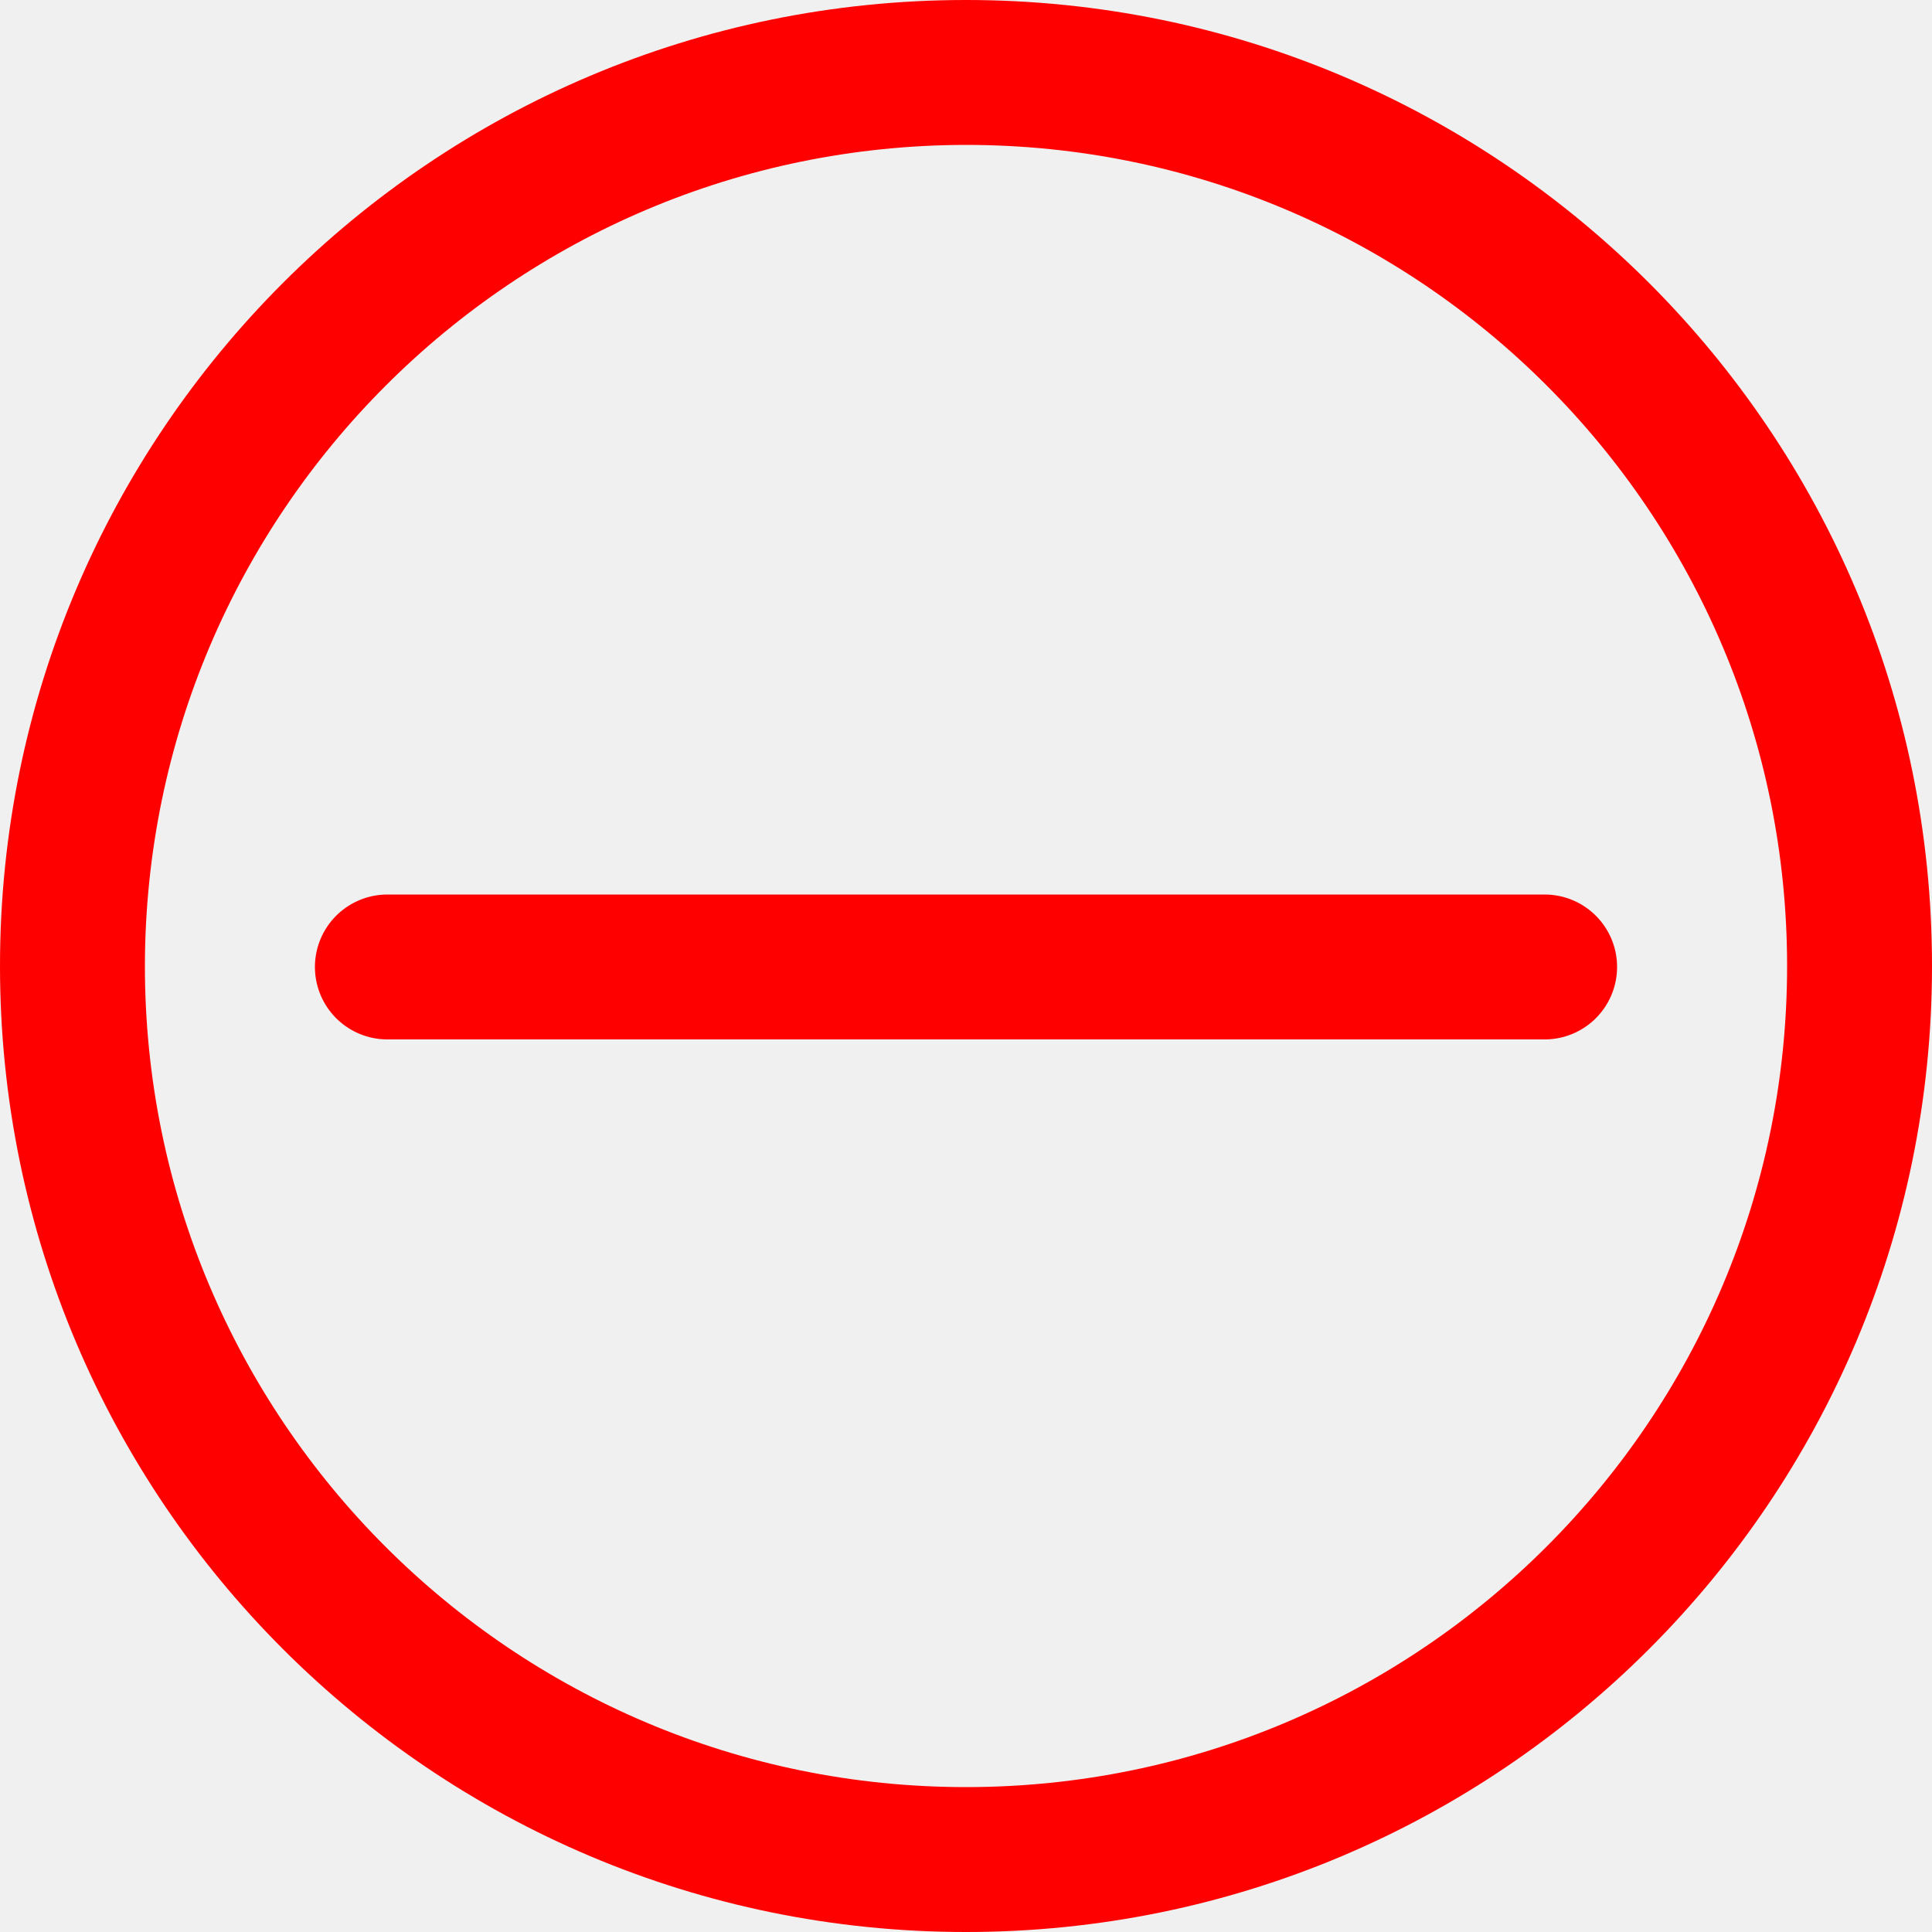
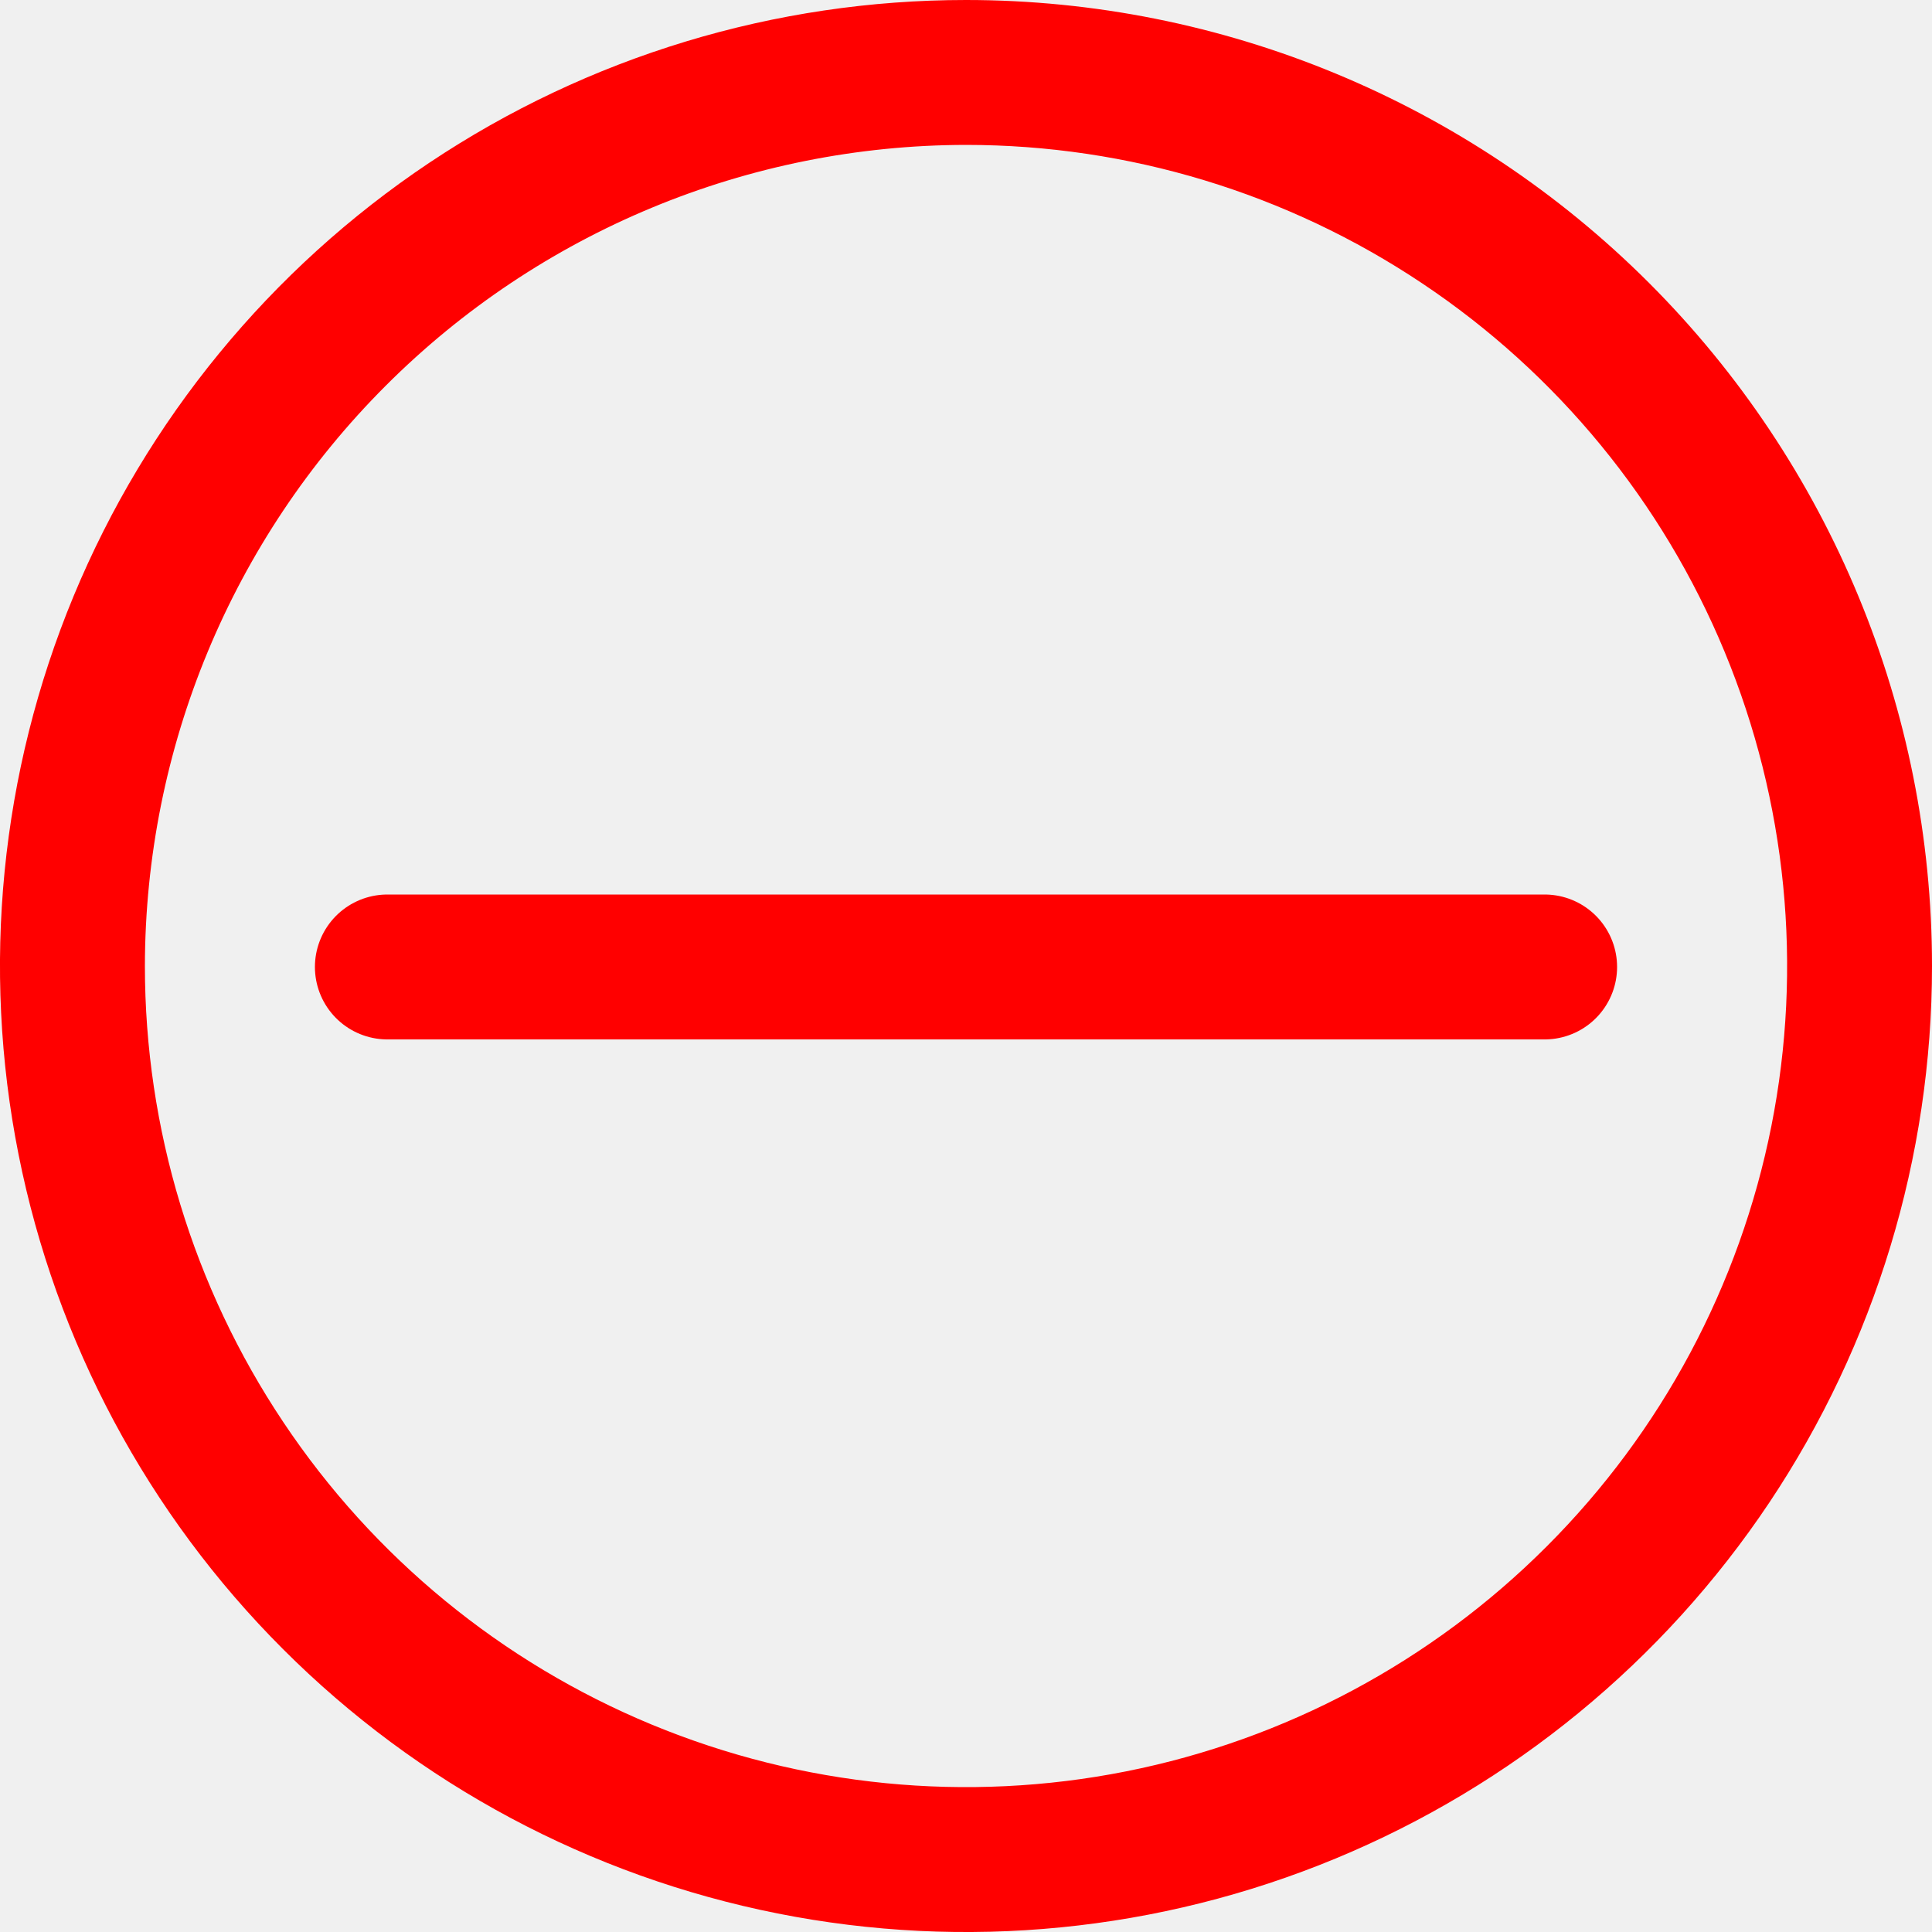
- <svg xmlns="http://www.w3.org/2000/svg" viewBox="0 0 20 20">
+ <svg xmlns="http://www.w3.org/2000/svg" width="20" height="20" viewBox="0 0 20 20" fill="none">
+   <g clip-path="url(#clip0_2547_5113)">
+     <path d="M10 1.5C11.681 1.5 13.325 1.999 14.722 2.933C16.12 3.866 17.21 5.194 17.853 6.747C18.496 8.3 18.665 10.009 18.337 11.658C18.009 13.307 17.199 14.822 16.01 16.01C14.822 17.199 13.307 18.009 11.658 18.337C10.009 18.665 8.3 18.496 6.747 17.853C5.194 17.21 3.866 16.12 2.933 14.722C1.999 13.325 1.5 11.681 1.5 10C1.503 7.746 2.399 5.586 3.993 3.993C5.586 2.399 7.746 1.503 10 1.5ZM10 0C8.022 0 6.089 0.586 4.444 1.685C2.8 2.784 1.518 4.346 0.761 6.173C0.004 8 -0.194 10.011 0.192 11.951C0.578 13.891 1.53 15.672 2.929 17.071C4.327 18.47 6.109 19.422 8.049 19.808C9.989 20.194 12 19.996 13.827 19.239C15.654 18.482 17.216 17.2 18.315 15.556C19.413 13.911 20 11.978 20 10C20 7.348 18.946 4.804 17.071 2.929C15.196 1.054 12.652 0 10 0Z" fill="#FF0000" />
+     <path d="M4.01 10.01H15.99" stroke="#FF0000" stroke-width="1.5" stroke-linecap="round" stroke-linejoin="round" />
+   </g>
  <defs>
-     <style>.cls-1{fill:red;}.cls-2{fill:none;stroke:red;stroke-linecap:round;stroke-linejoin:round;stroke-width:1.5px;}</style>
+     <clipPath id="clip0_2547_5113">
+       <rect width="20" height="20" fill="white" />
+     </clipPath>
  </defs>
-   <g id="레이어_2" data-name="레이어 2">
-     <g id="레이어_1-2" data-name="레이어 1">
-       <g id="common_circle_delete" data-name="common/circle_delete">
-         <path class="cls-1" d="M10,1.5A8.5,8.5,0,1,1,1.5,10,8.51,8.51,0,0,1,10,1.5M10,0A10,10,0,1,0,20,10,10,10,0,0,0,10,0Z" />
-         <line class="cls-2" x1="4.01" y1="10.01" x2="15.99" y2="10.01" />
-       </g>
-     </g>
-   </g>
</svg>
